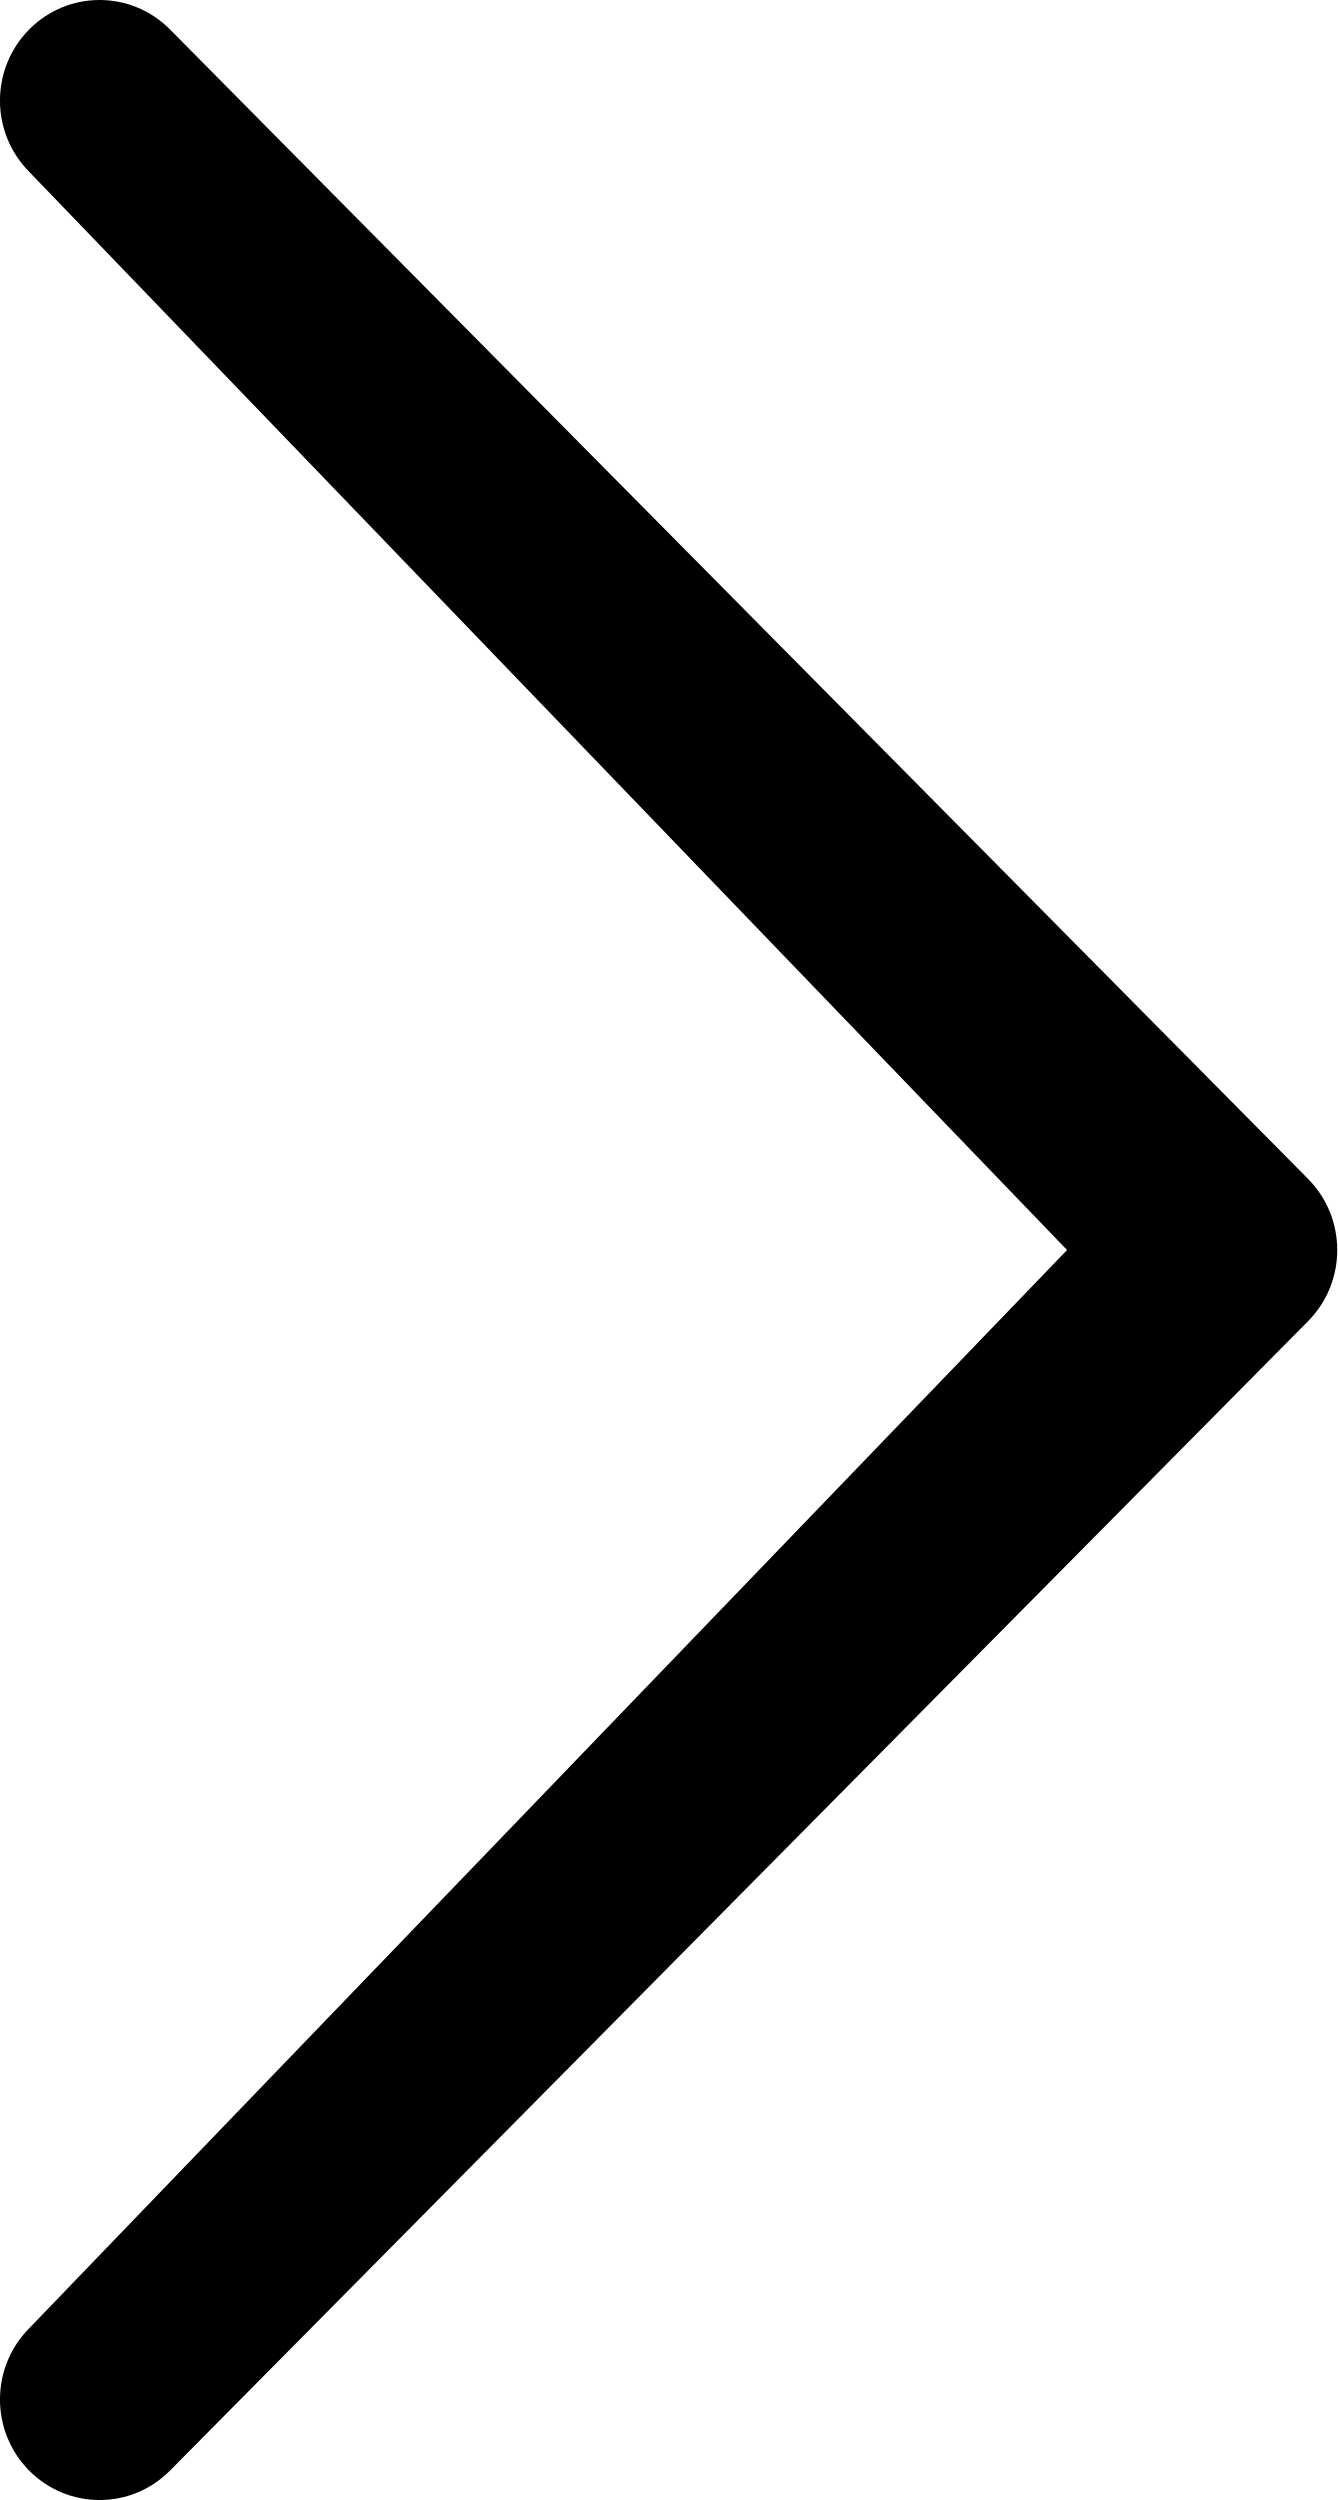
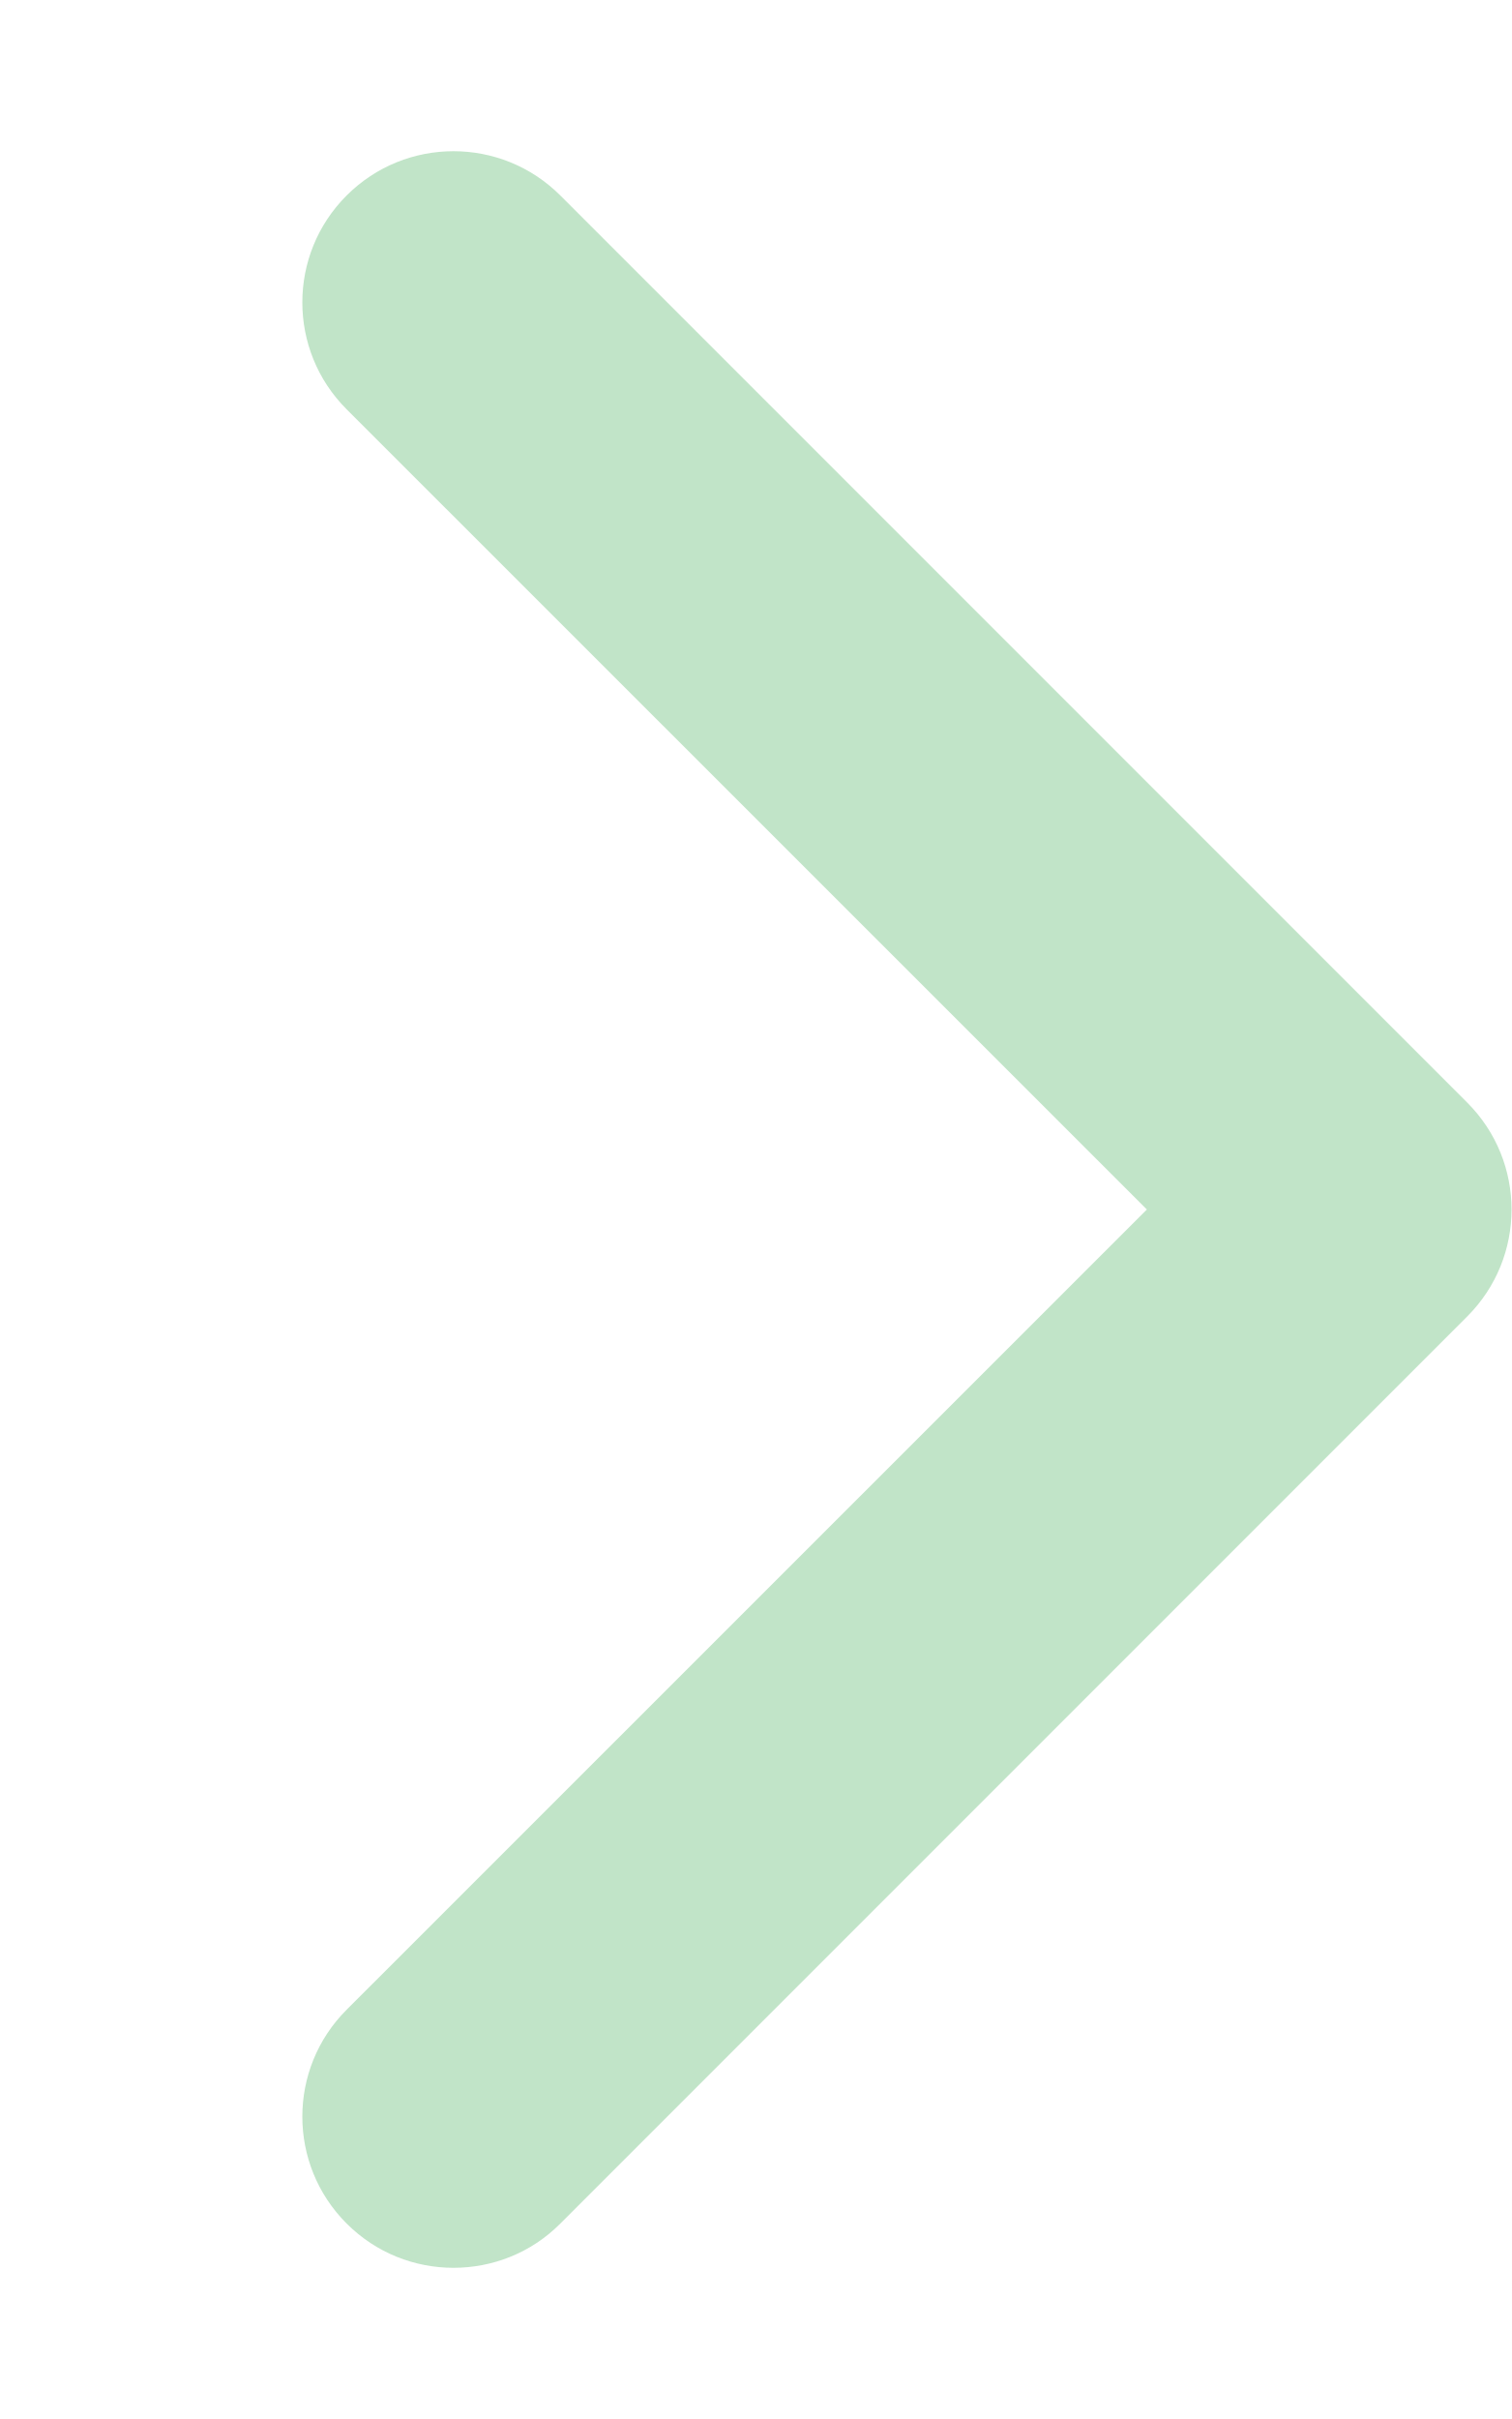
- <svg xmlns="http://www.w3.org/2000/svg" height="85.999px" id="Capa_1" style="enable-background:new 0 0 46.001 85.999;" version="1.1" viewBox="0 0 46.001 85.999" width="46.001px" xml:space="preserve">
-   <path d="M1.003,80.094c-1.338,1.352-1.338,3.541,0,4.893c1.337,1.35,3.506,1.352,4.845,0l39.149-39.539  c1.338-1.352,1.338-3.543,0-4.895L5.848,1.014c-1.339-1.352-3.506-1.352-4.845,0c-1.338,1.352-1.338,3.541-0.001,4.893L36.706,43  L1.003,80.094z" />
-   <g />
-   <g />
-   <g />
-   <g />
-   <g />
-   <g />
-   <g />
-   <g />
-   <g />
-   <g />
-   <g />
-   <g />
-   <g />
-   <g />
-   <g />
+ <svg xmlns="http://www.w3.org/2000/svg" viewBox="0 0 320 512">
+   <path d="M96 480c-8.188 0-16.38-3.125-22.62-9.375-12.5-12.5-12.5-32.75 0-45.25L242.8 256 73.38 86.63c-12.5-12.5-12.5-32.75 0-45.25s32.75-12.5 45.25 0l192 192c12.5 12.5 12.5 32.75 0 45.25l-192 192C112.4 476.9 104.2 480 96 480z" fill="#c1e4c8" class="fill-000000" />
</svg>
